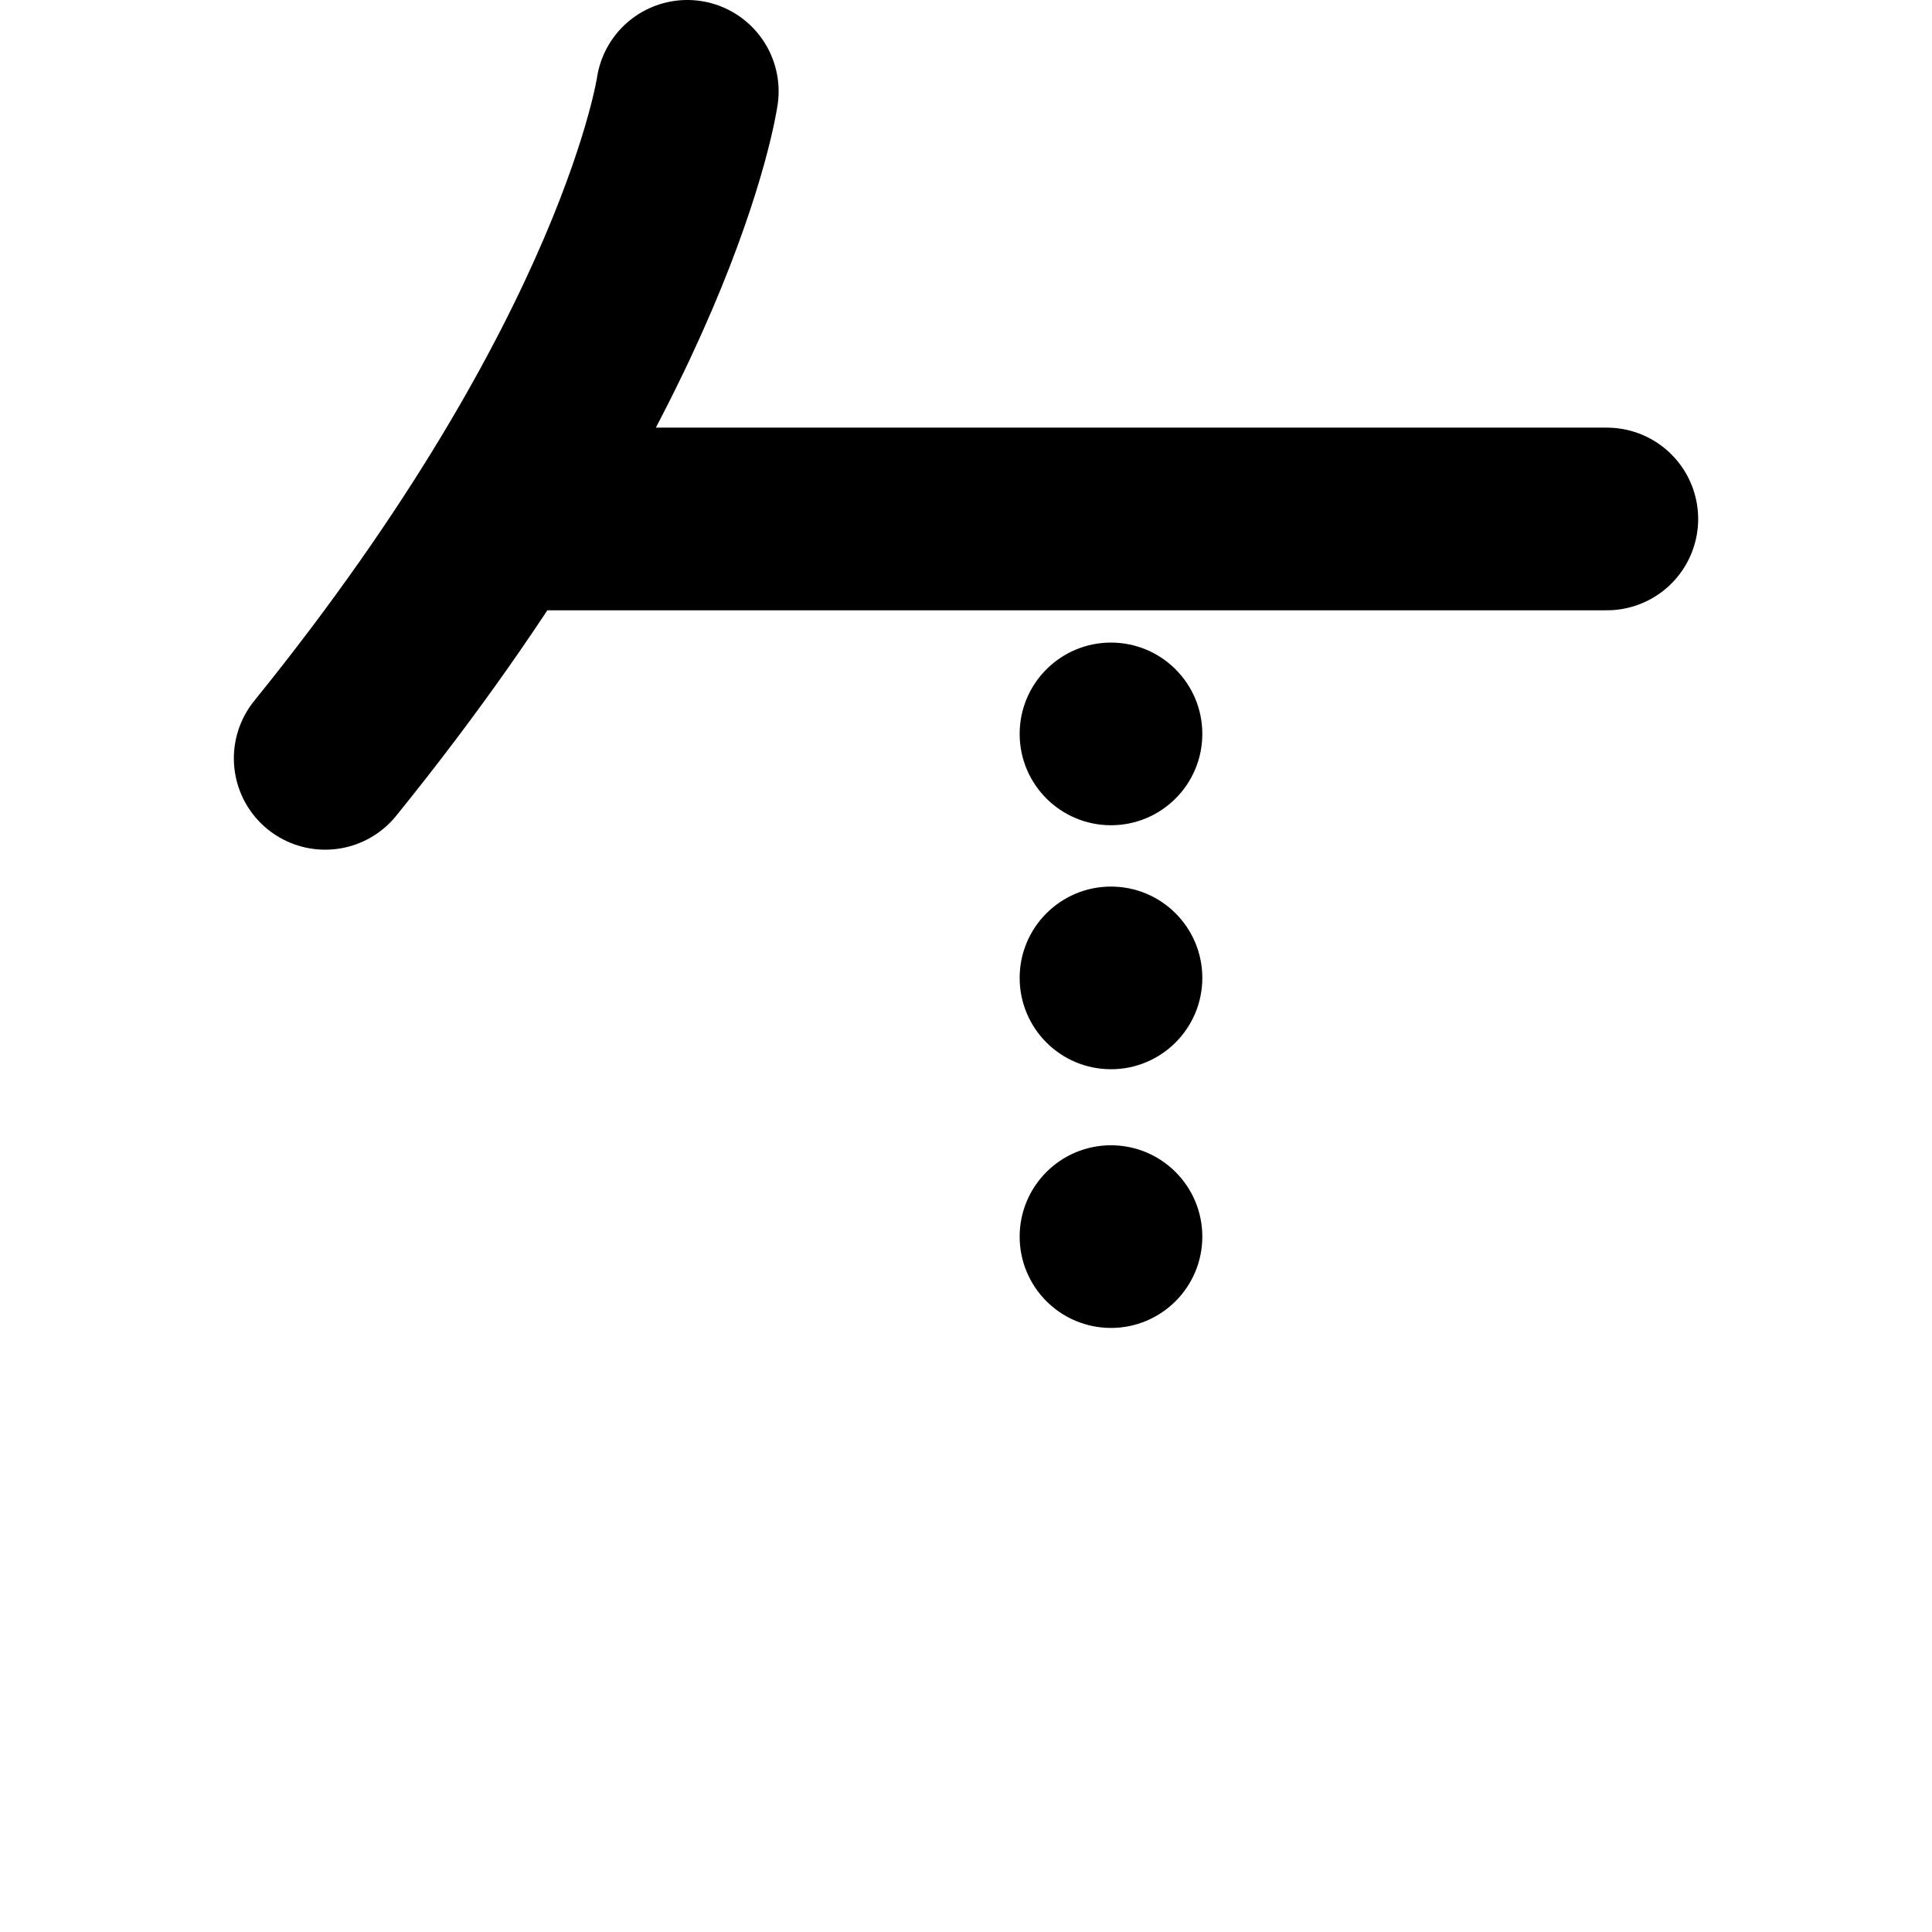
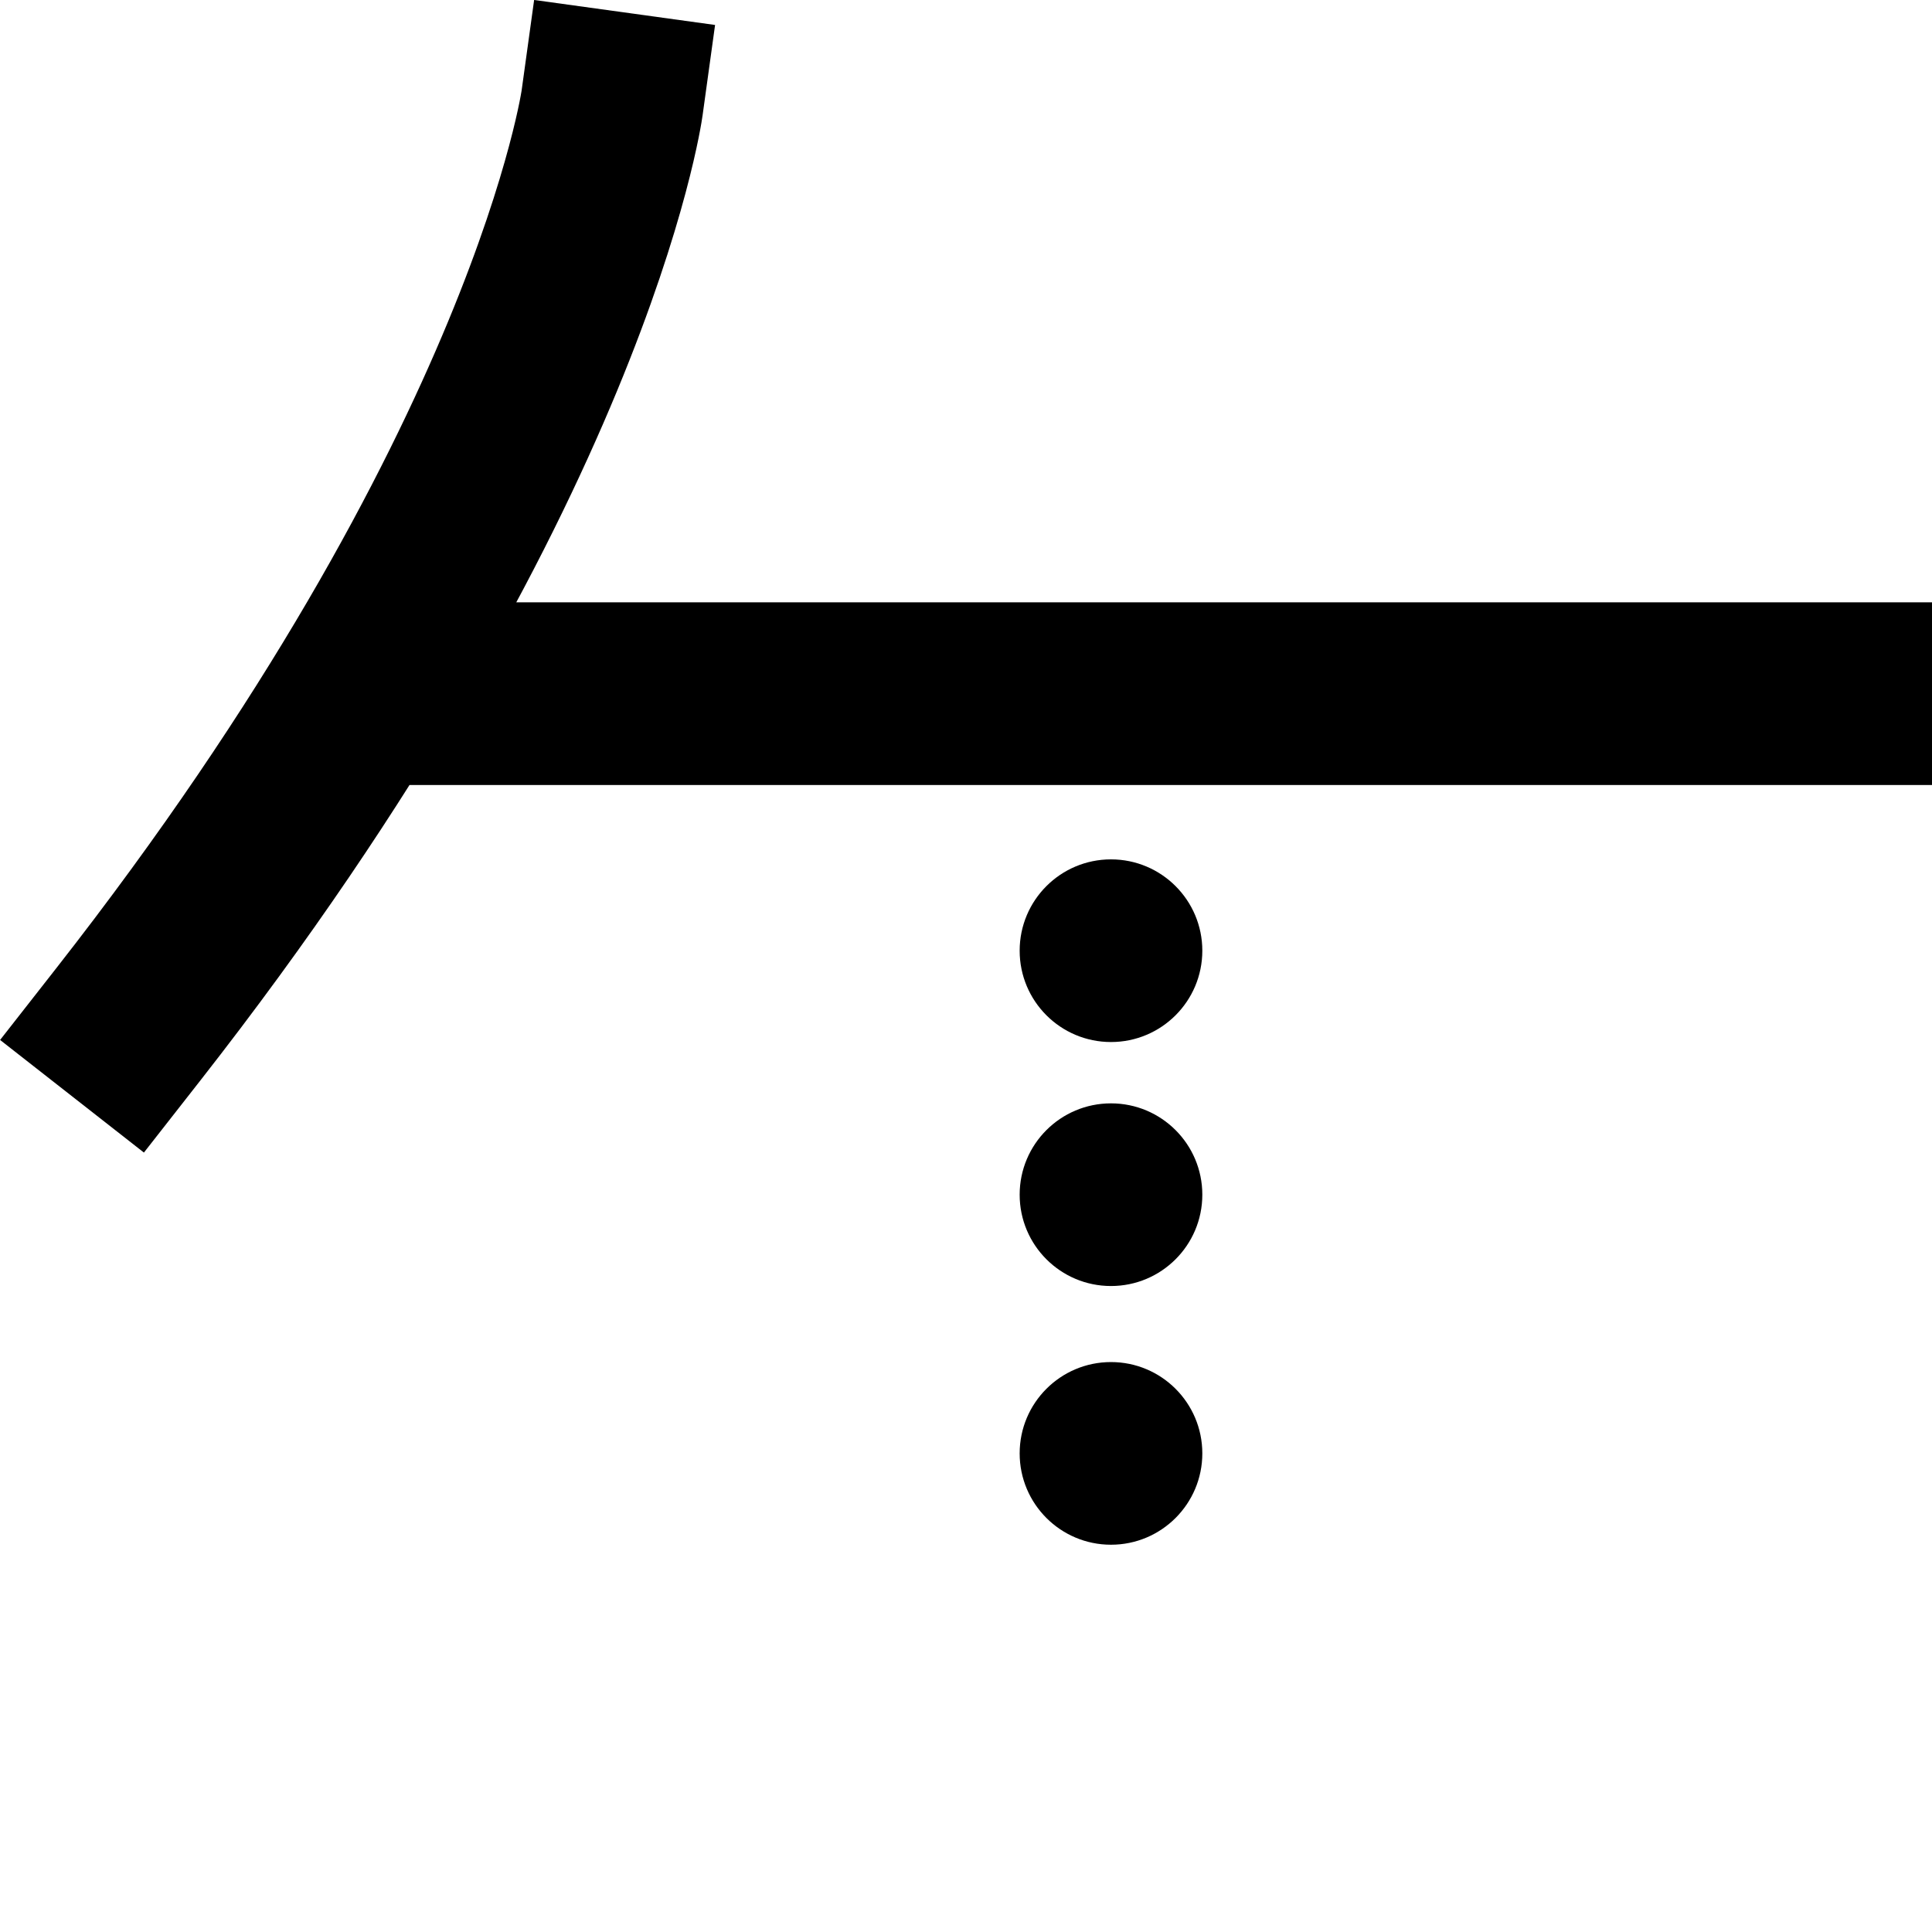
<svg xmlns="http://www.w3.org/2000/svg" width="153.916mm" height="153.916mm" viewBox="0 0 153.916 153.916" version="1.1" id="svg1" xml:space="preserve">
  <defs id="defs1" />
  <g id="g57-5" transform="translate(-1289.311,244.5085)">
-     <circle style="fill:#000000;fill-opacity:1;stroke-width:5.639;stroke-linecap:round" id="path1-8-1" cx="1377.82" cy="-186.04" r="7.276" />
-     <circle style="fill:#000000;fill-opacity:1;stroke-width:5.639;stroke-linecap:round" id="path1-8-6-2" cx="1377.82" cy="-166.602" r="7.276" />
-     <circle style="fill:#000000;fill-opacity:1;stroke-width:5.639;stroke-linecap:round" id="path1-8-6-0-9" cx="1377.82" cy="-145.992" r="7.276" />
-     <path id="path57-7" style="fill:none;fill-opacity:1;stroke:#000000;stroke-width:14.552;stroke-linecap:round;stroke-linejoin:round;stroke-dasharray:none;stroke-opacity:1" d="m 1328.957,-203.164 h 88.365 m -73.257,-34.069 c 0,0 -3.037,21.256 -28.848,53.14" />
+     <g id="g1" transform="translate(0,17.27052)">
+       <circle style="fill:#000000;fill-opacity:1;stroke-width:5.639;stroke-linecap:round" id="path1-8-1" cx="1377.82" cy="-186.04" r="7.276" />
+       <circle style="fill:#000000;fill-opacity:1;stroke-width:5.639;stroke-linecap:round" id="path1-8-6-2" cx="1377.82" cy="-166.602" r="7.276" />
+       <circle style="fill:#000000;fill-opacity:1;stroke-width:5.639;stroke-linecap:round" id="path1-8-6-0-9" cx="1377.82" cy="-145.992" r="7.276" />
+     </g>
+     <path id="path57-7" style="fill:none;fill-opacity:1;stroke:#000000;stroke-width:14.552;stroke-linecap:square;stroke-linejoin:miter;stroke-dasharray:none;stroke-opacity:1" d="m 1328.54,-189.246 h 107.412 m -97.877,-47.062 c 0,0 -4.057,29.363 -38.542,73.406" />
  </g>
</svg>
